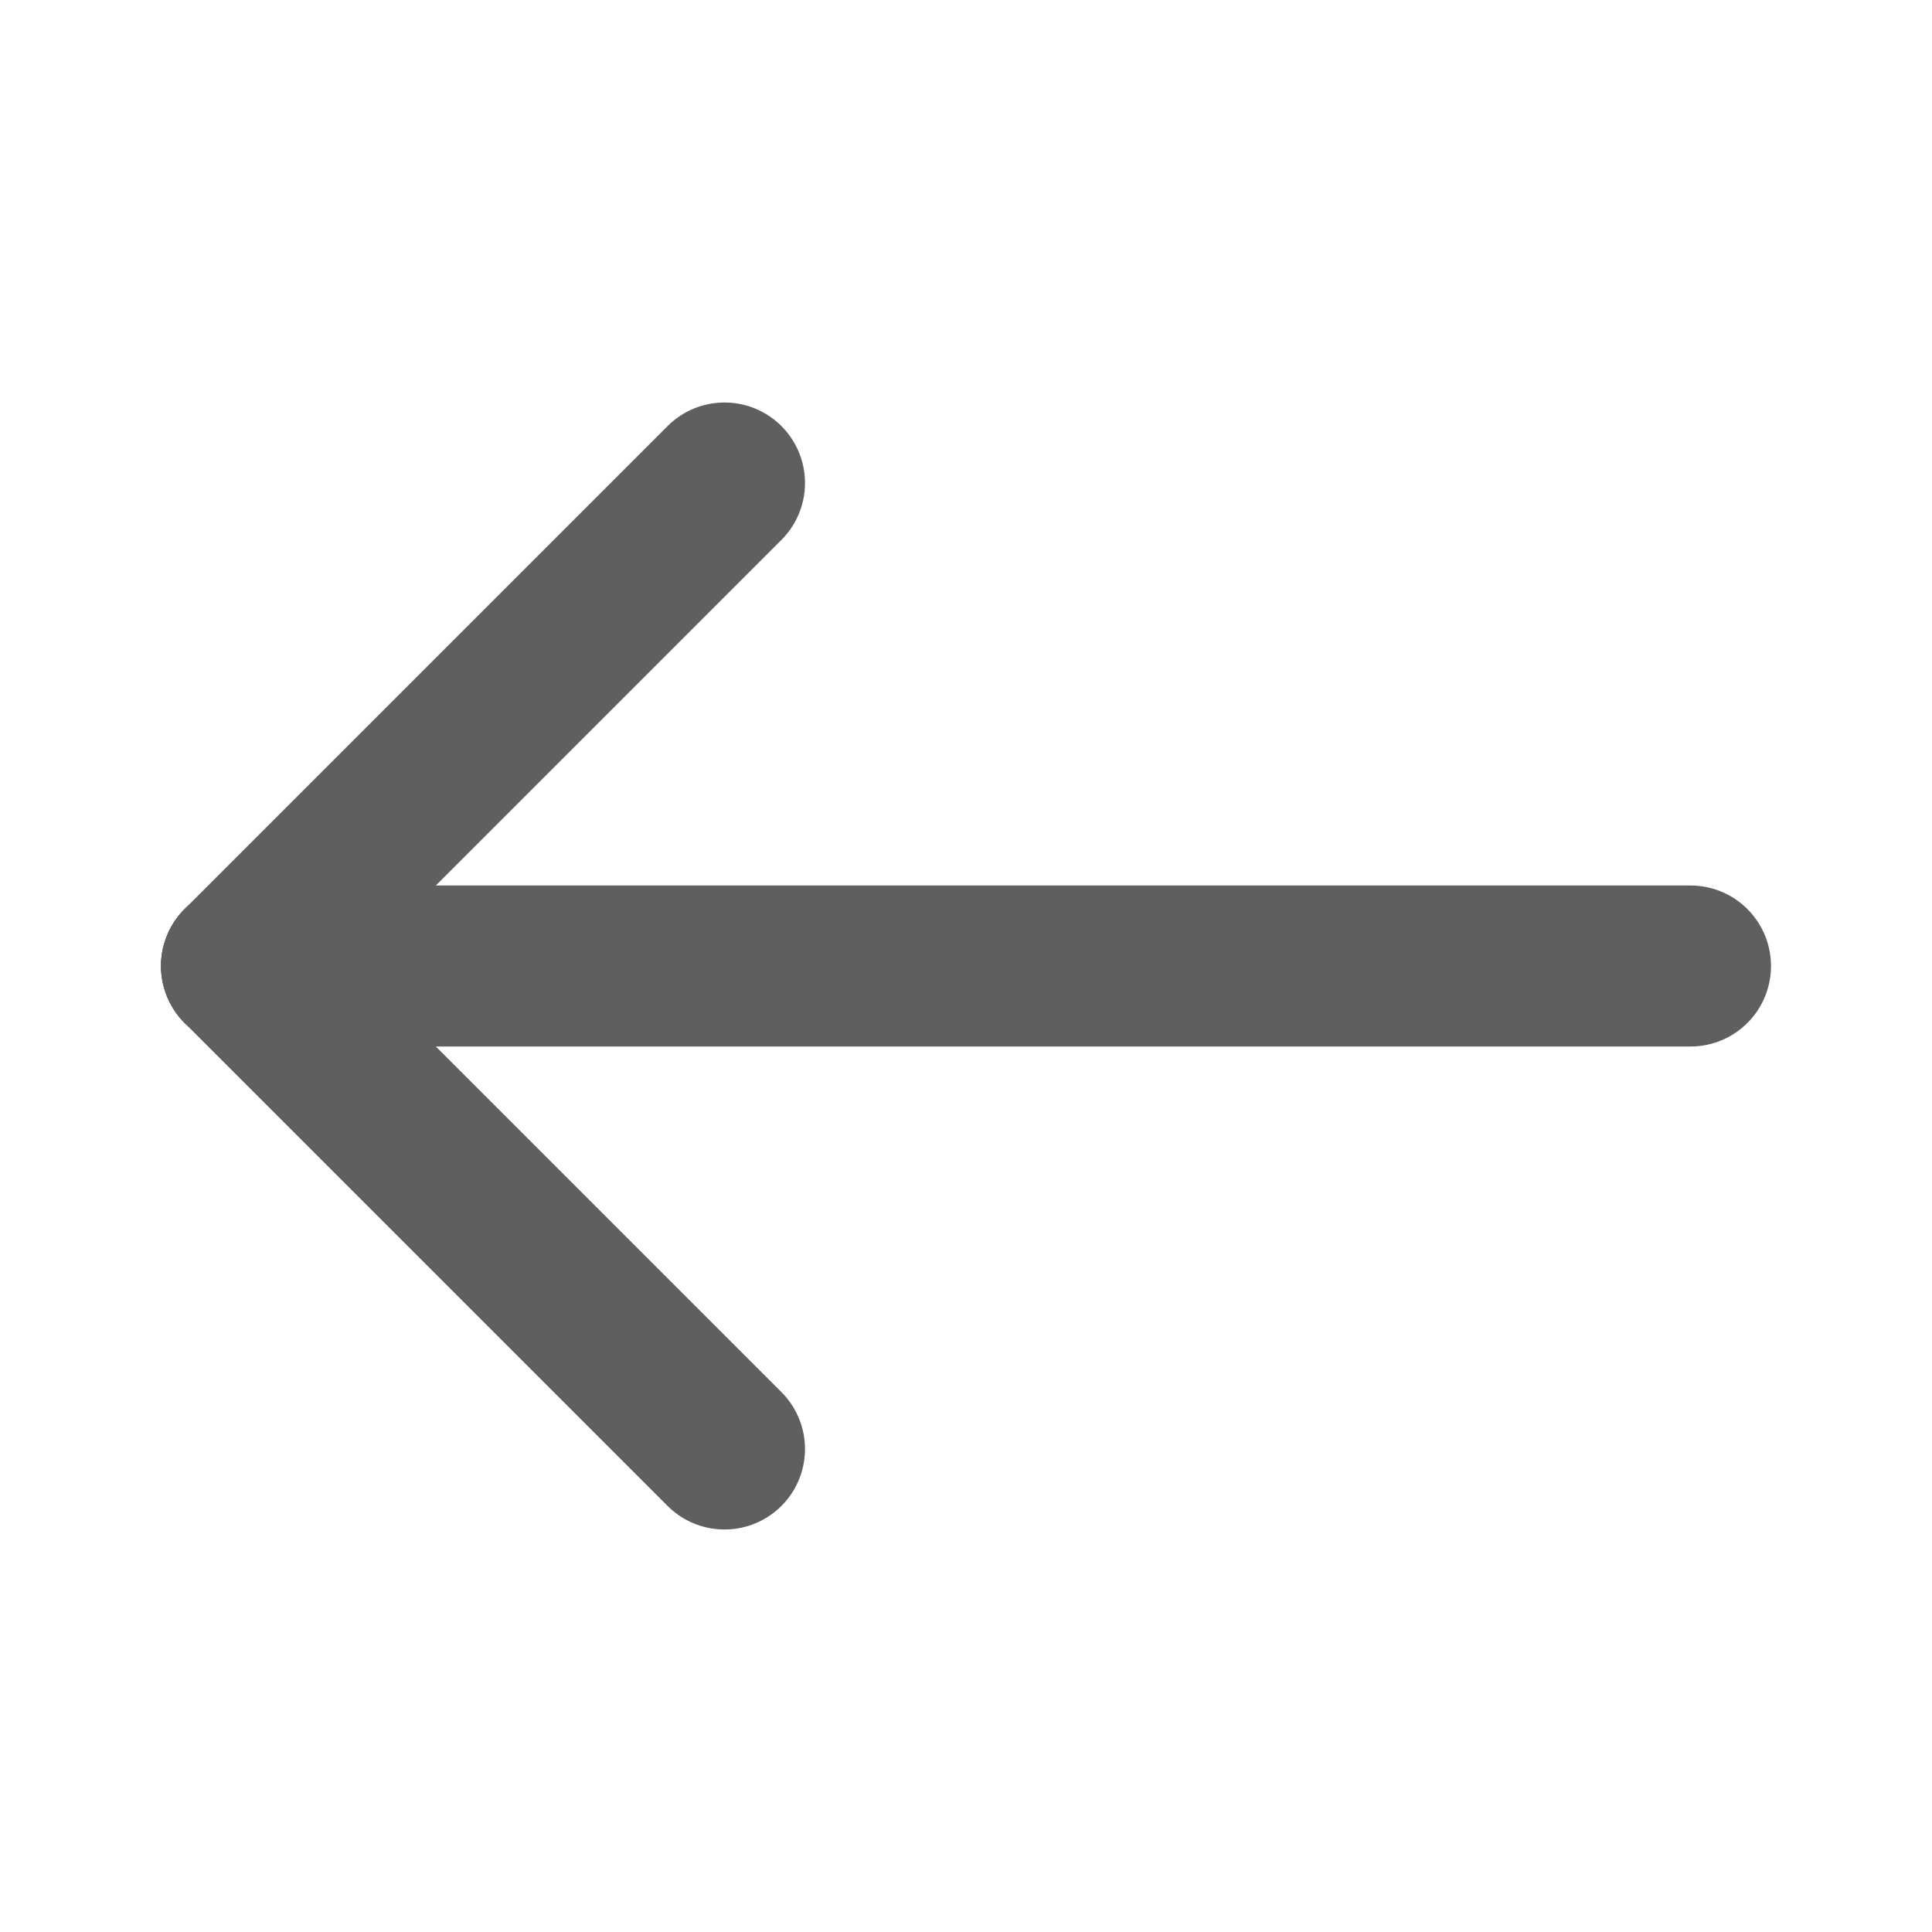
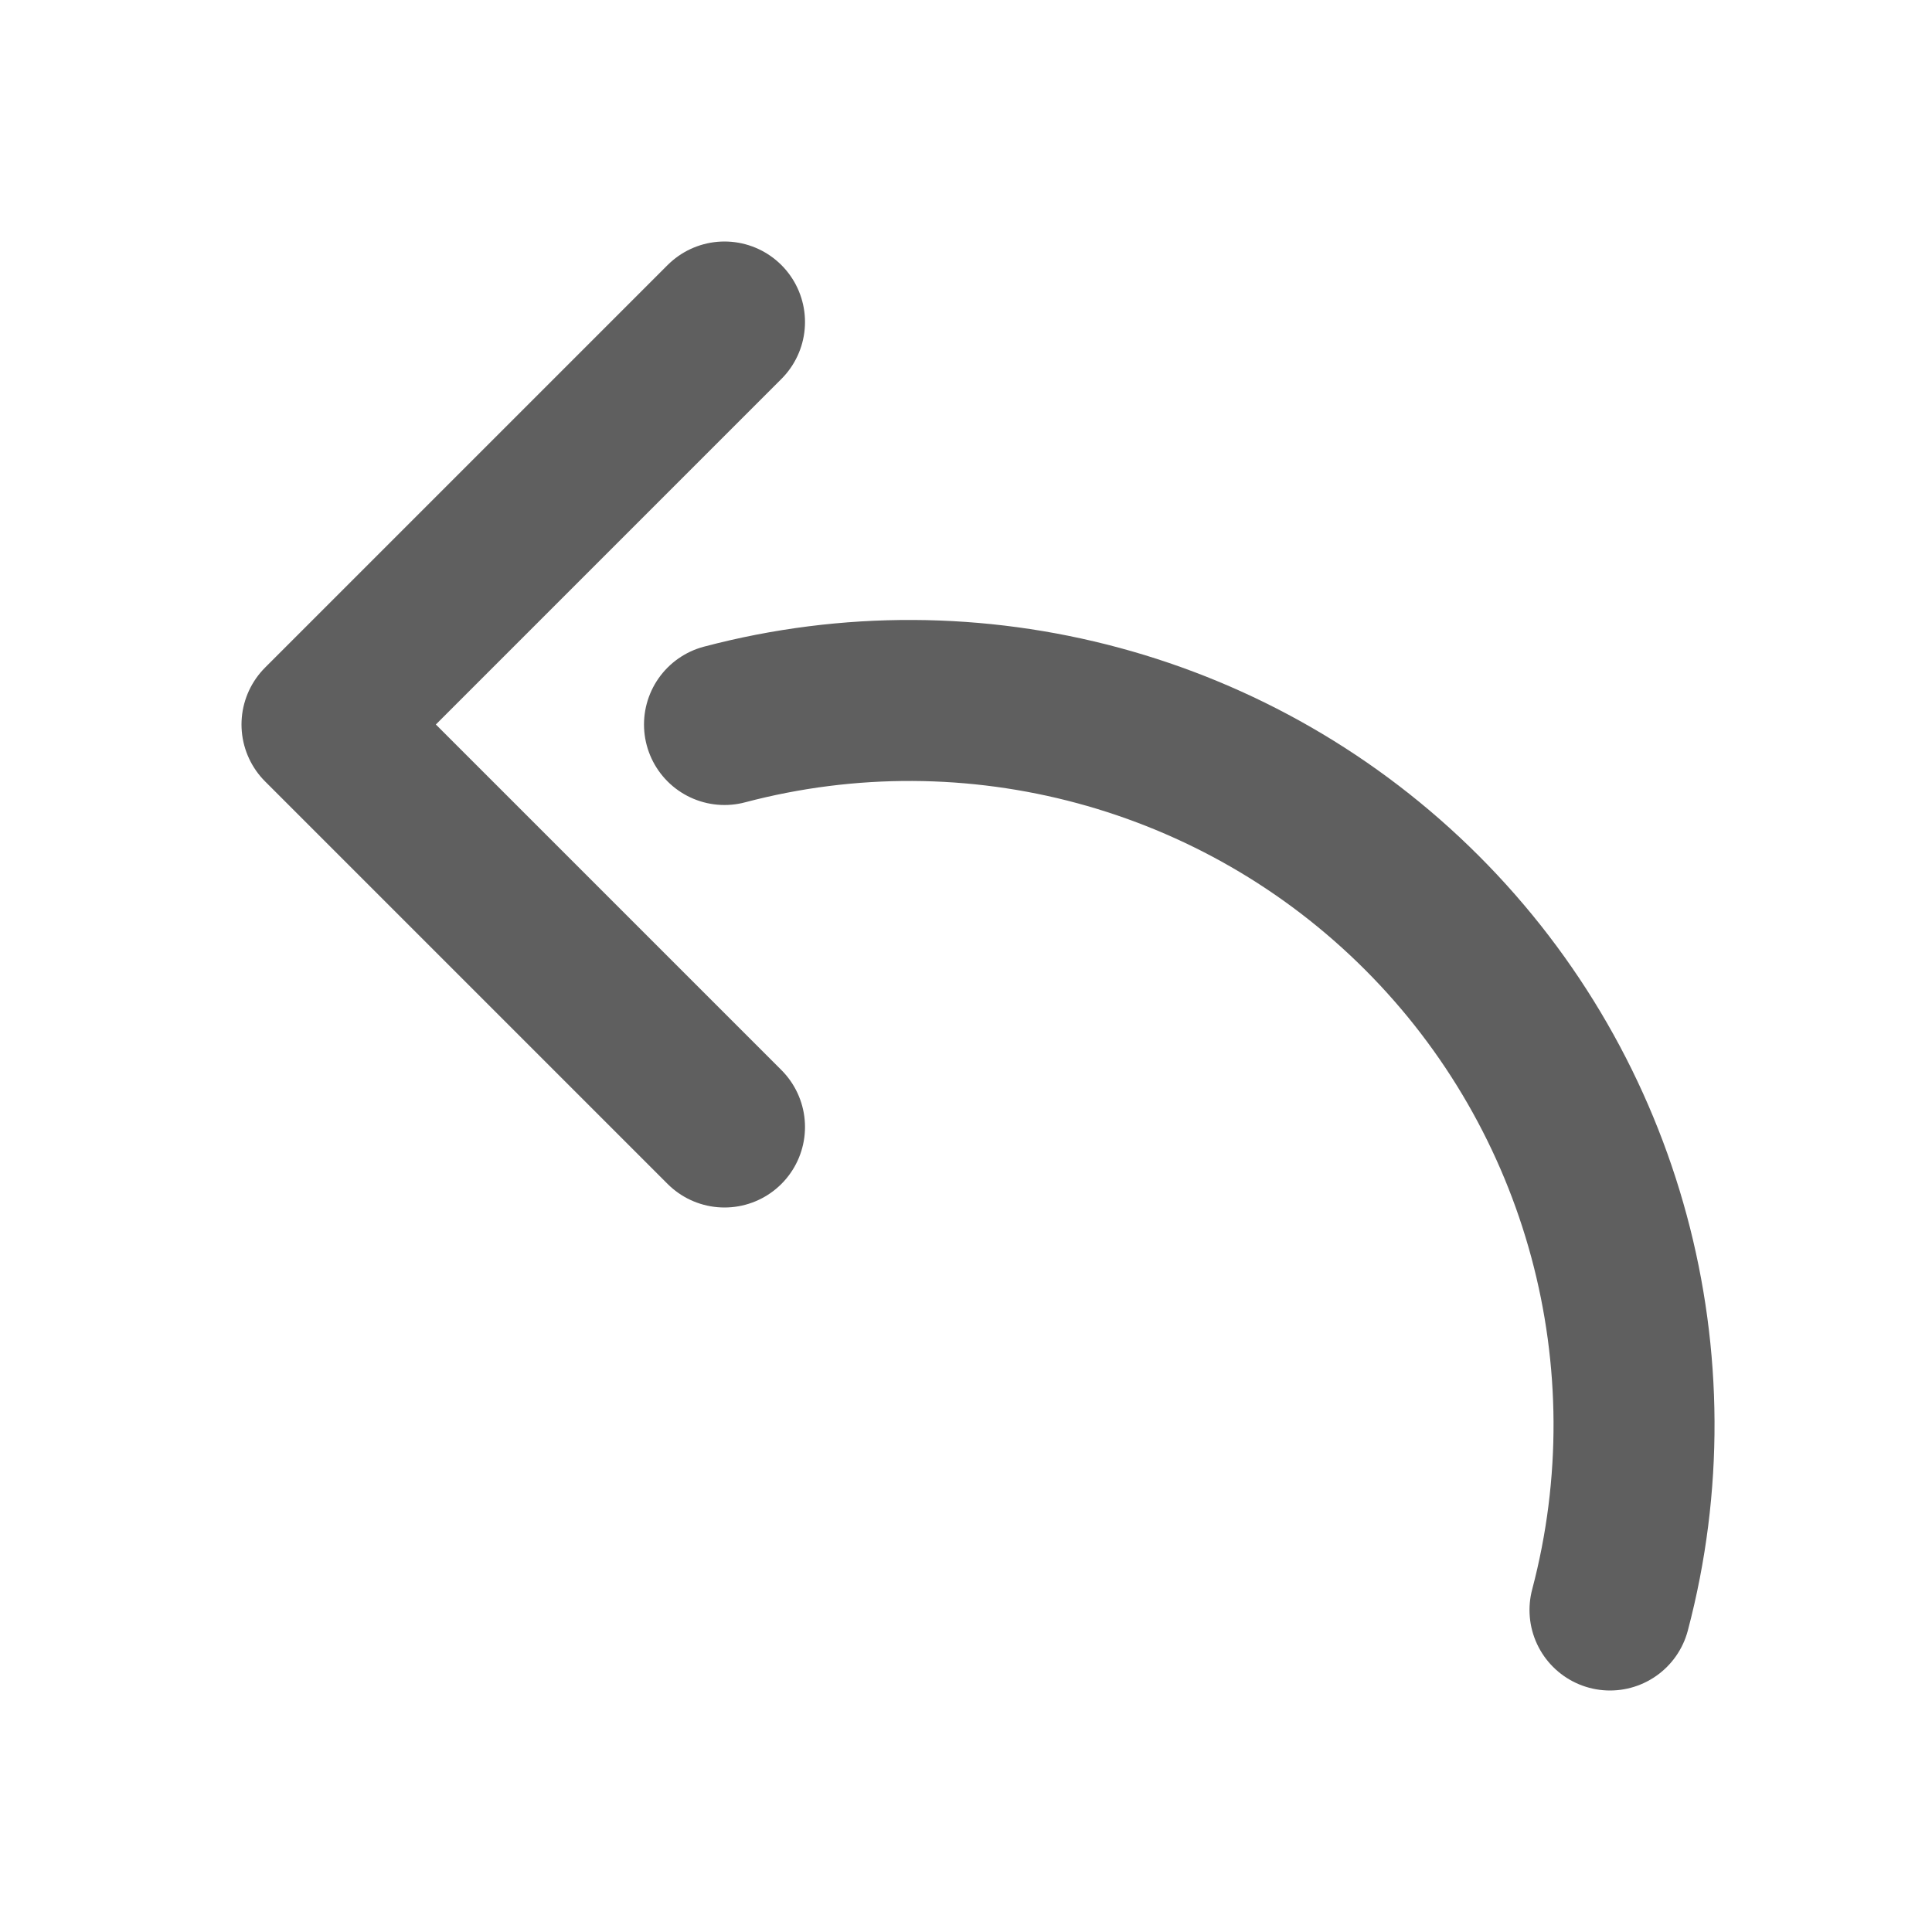
<svg xmlns="http://www.w3.org/2000/svg" width="22" height="22" viewBox="0 0 24 24" fill="none" stroke="#5f5f5f" stroke-width="2" stroke-linecap="round" stroke-linejoin="round">
-   <path d="M3 12h18" />
-   <path d="M3 12l6 6" />
-   <path d="M3 12l6-6" />
+   <path d="M9 14L4 9l5-5" />
+   <path d="M20 20a9 9 0 0 0-11-11" />
</svg>
